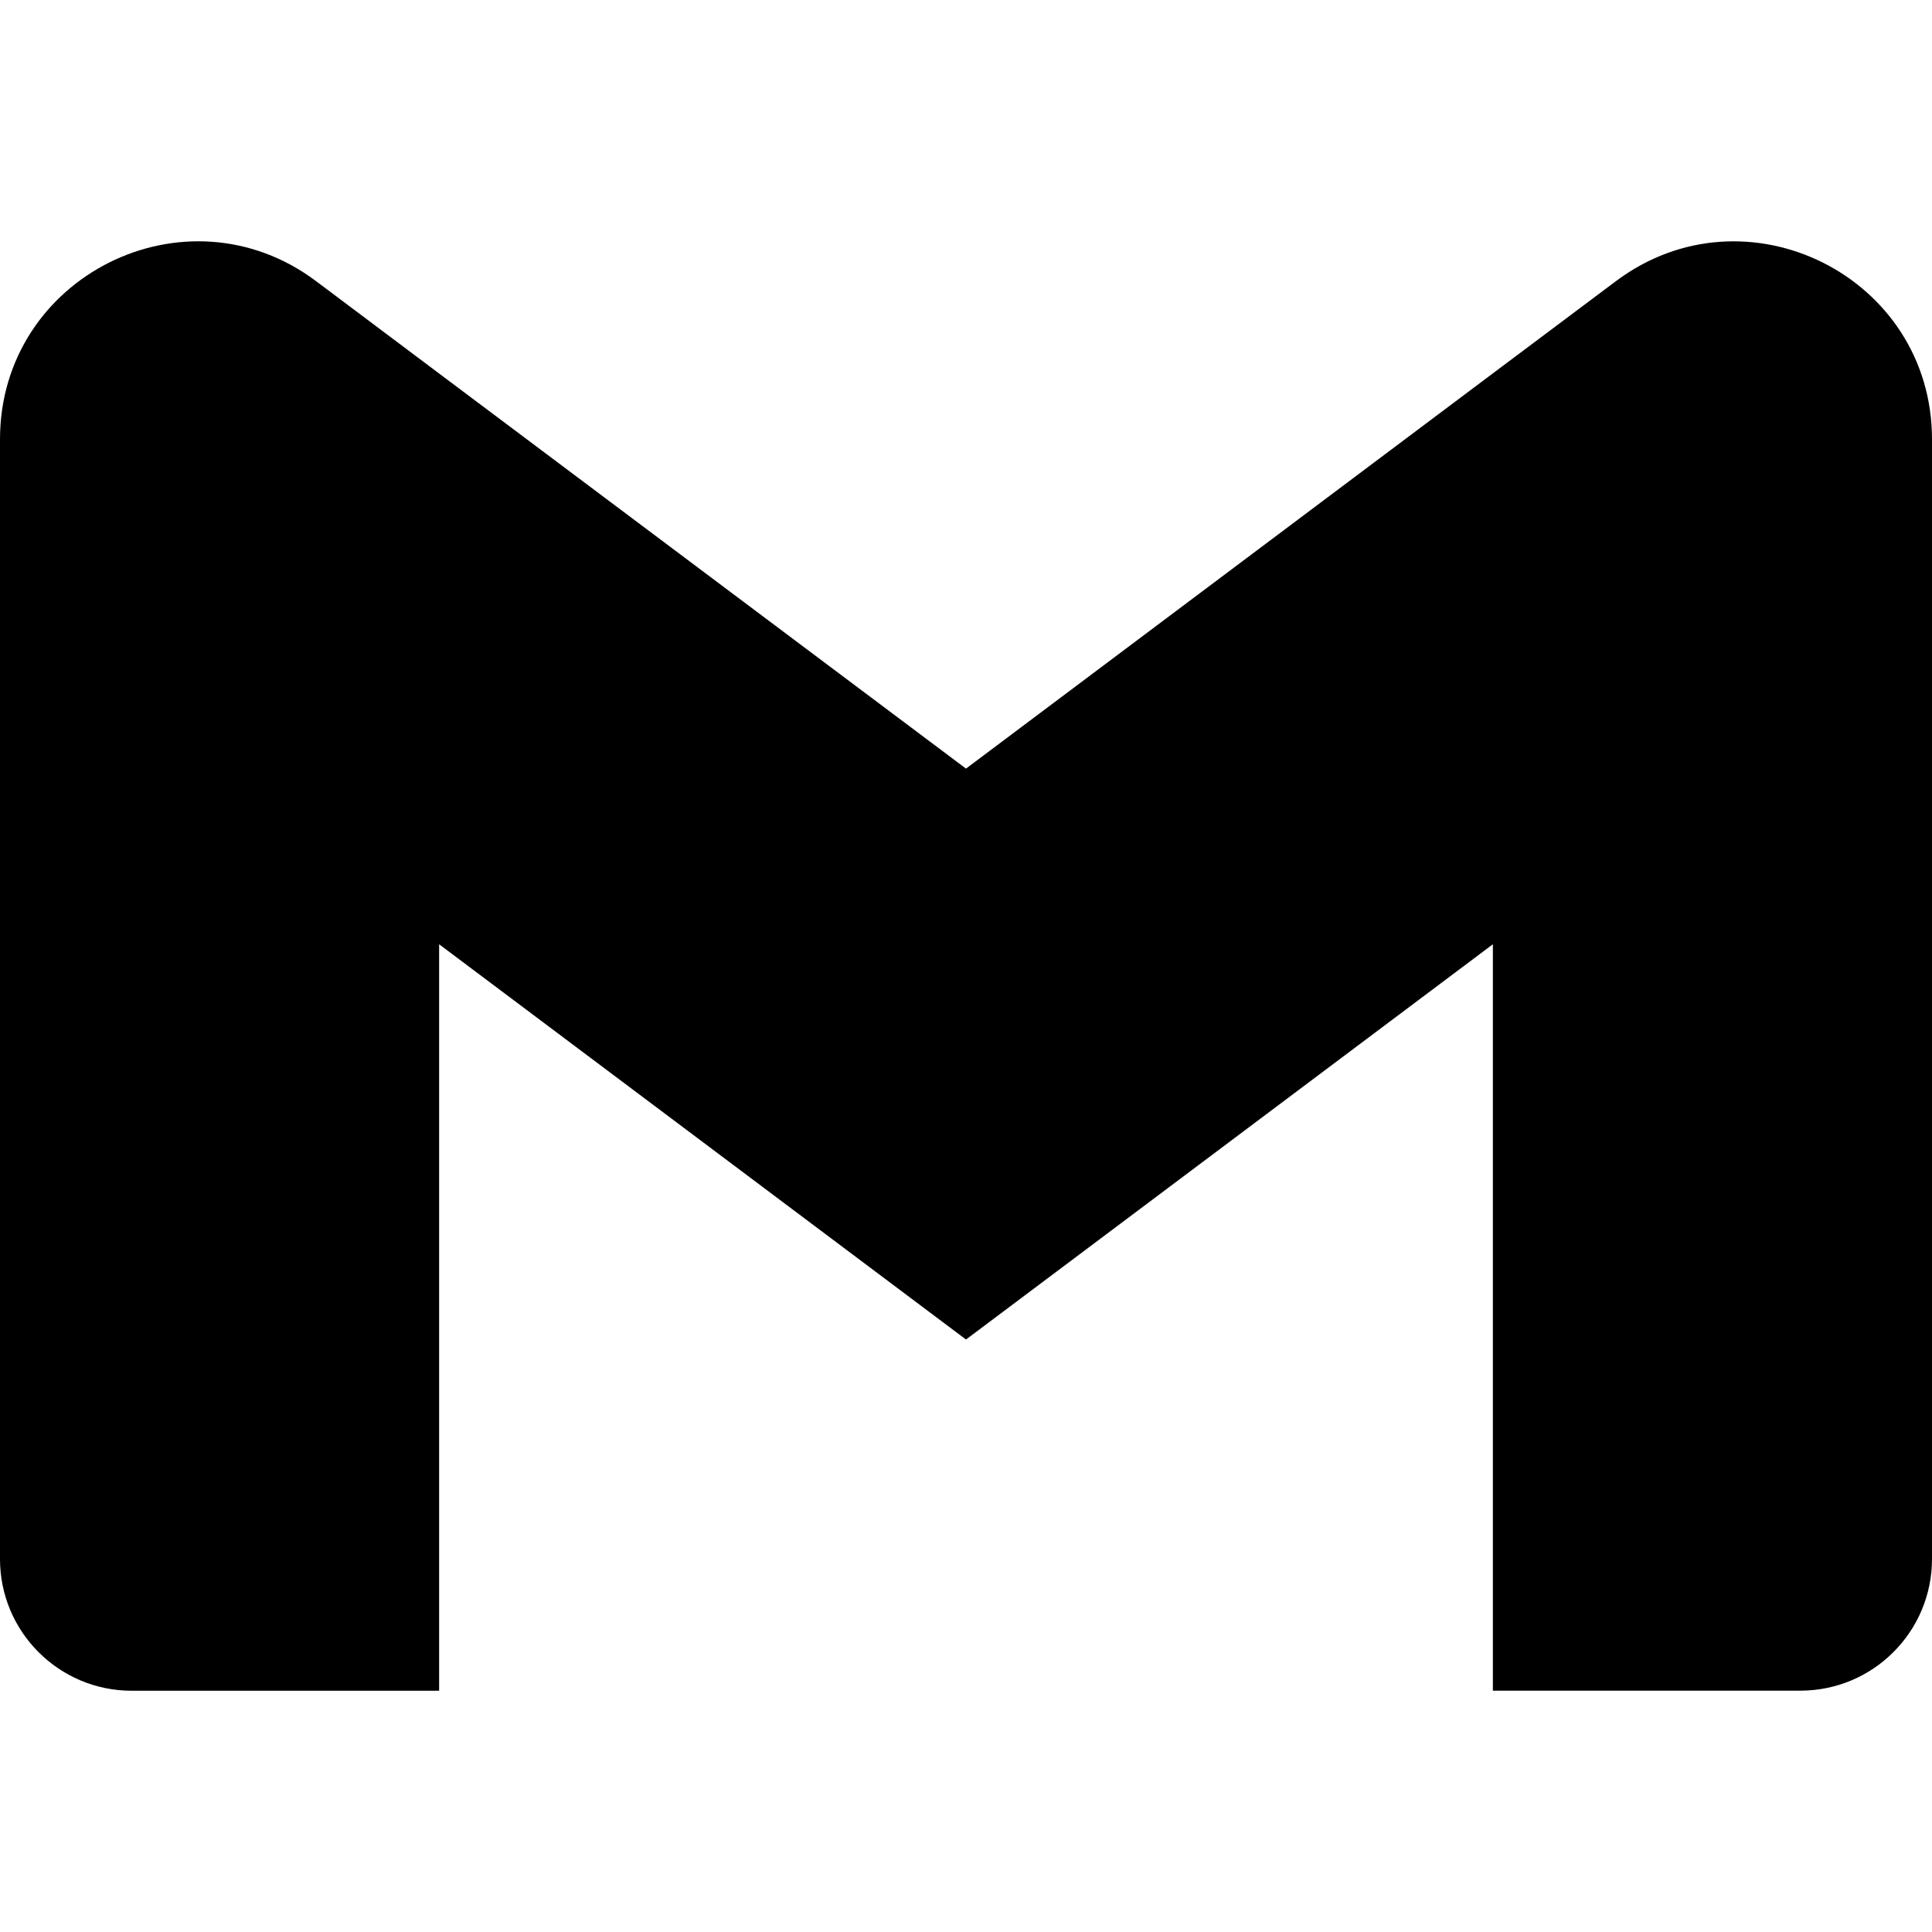
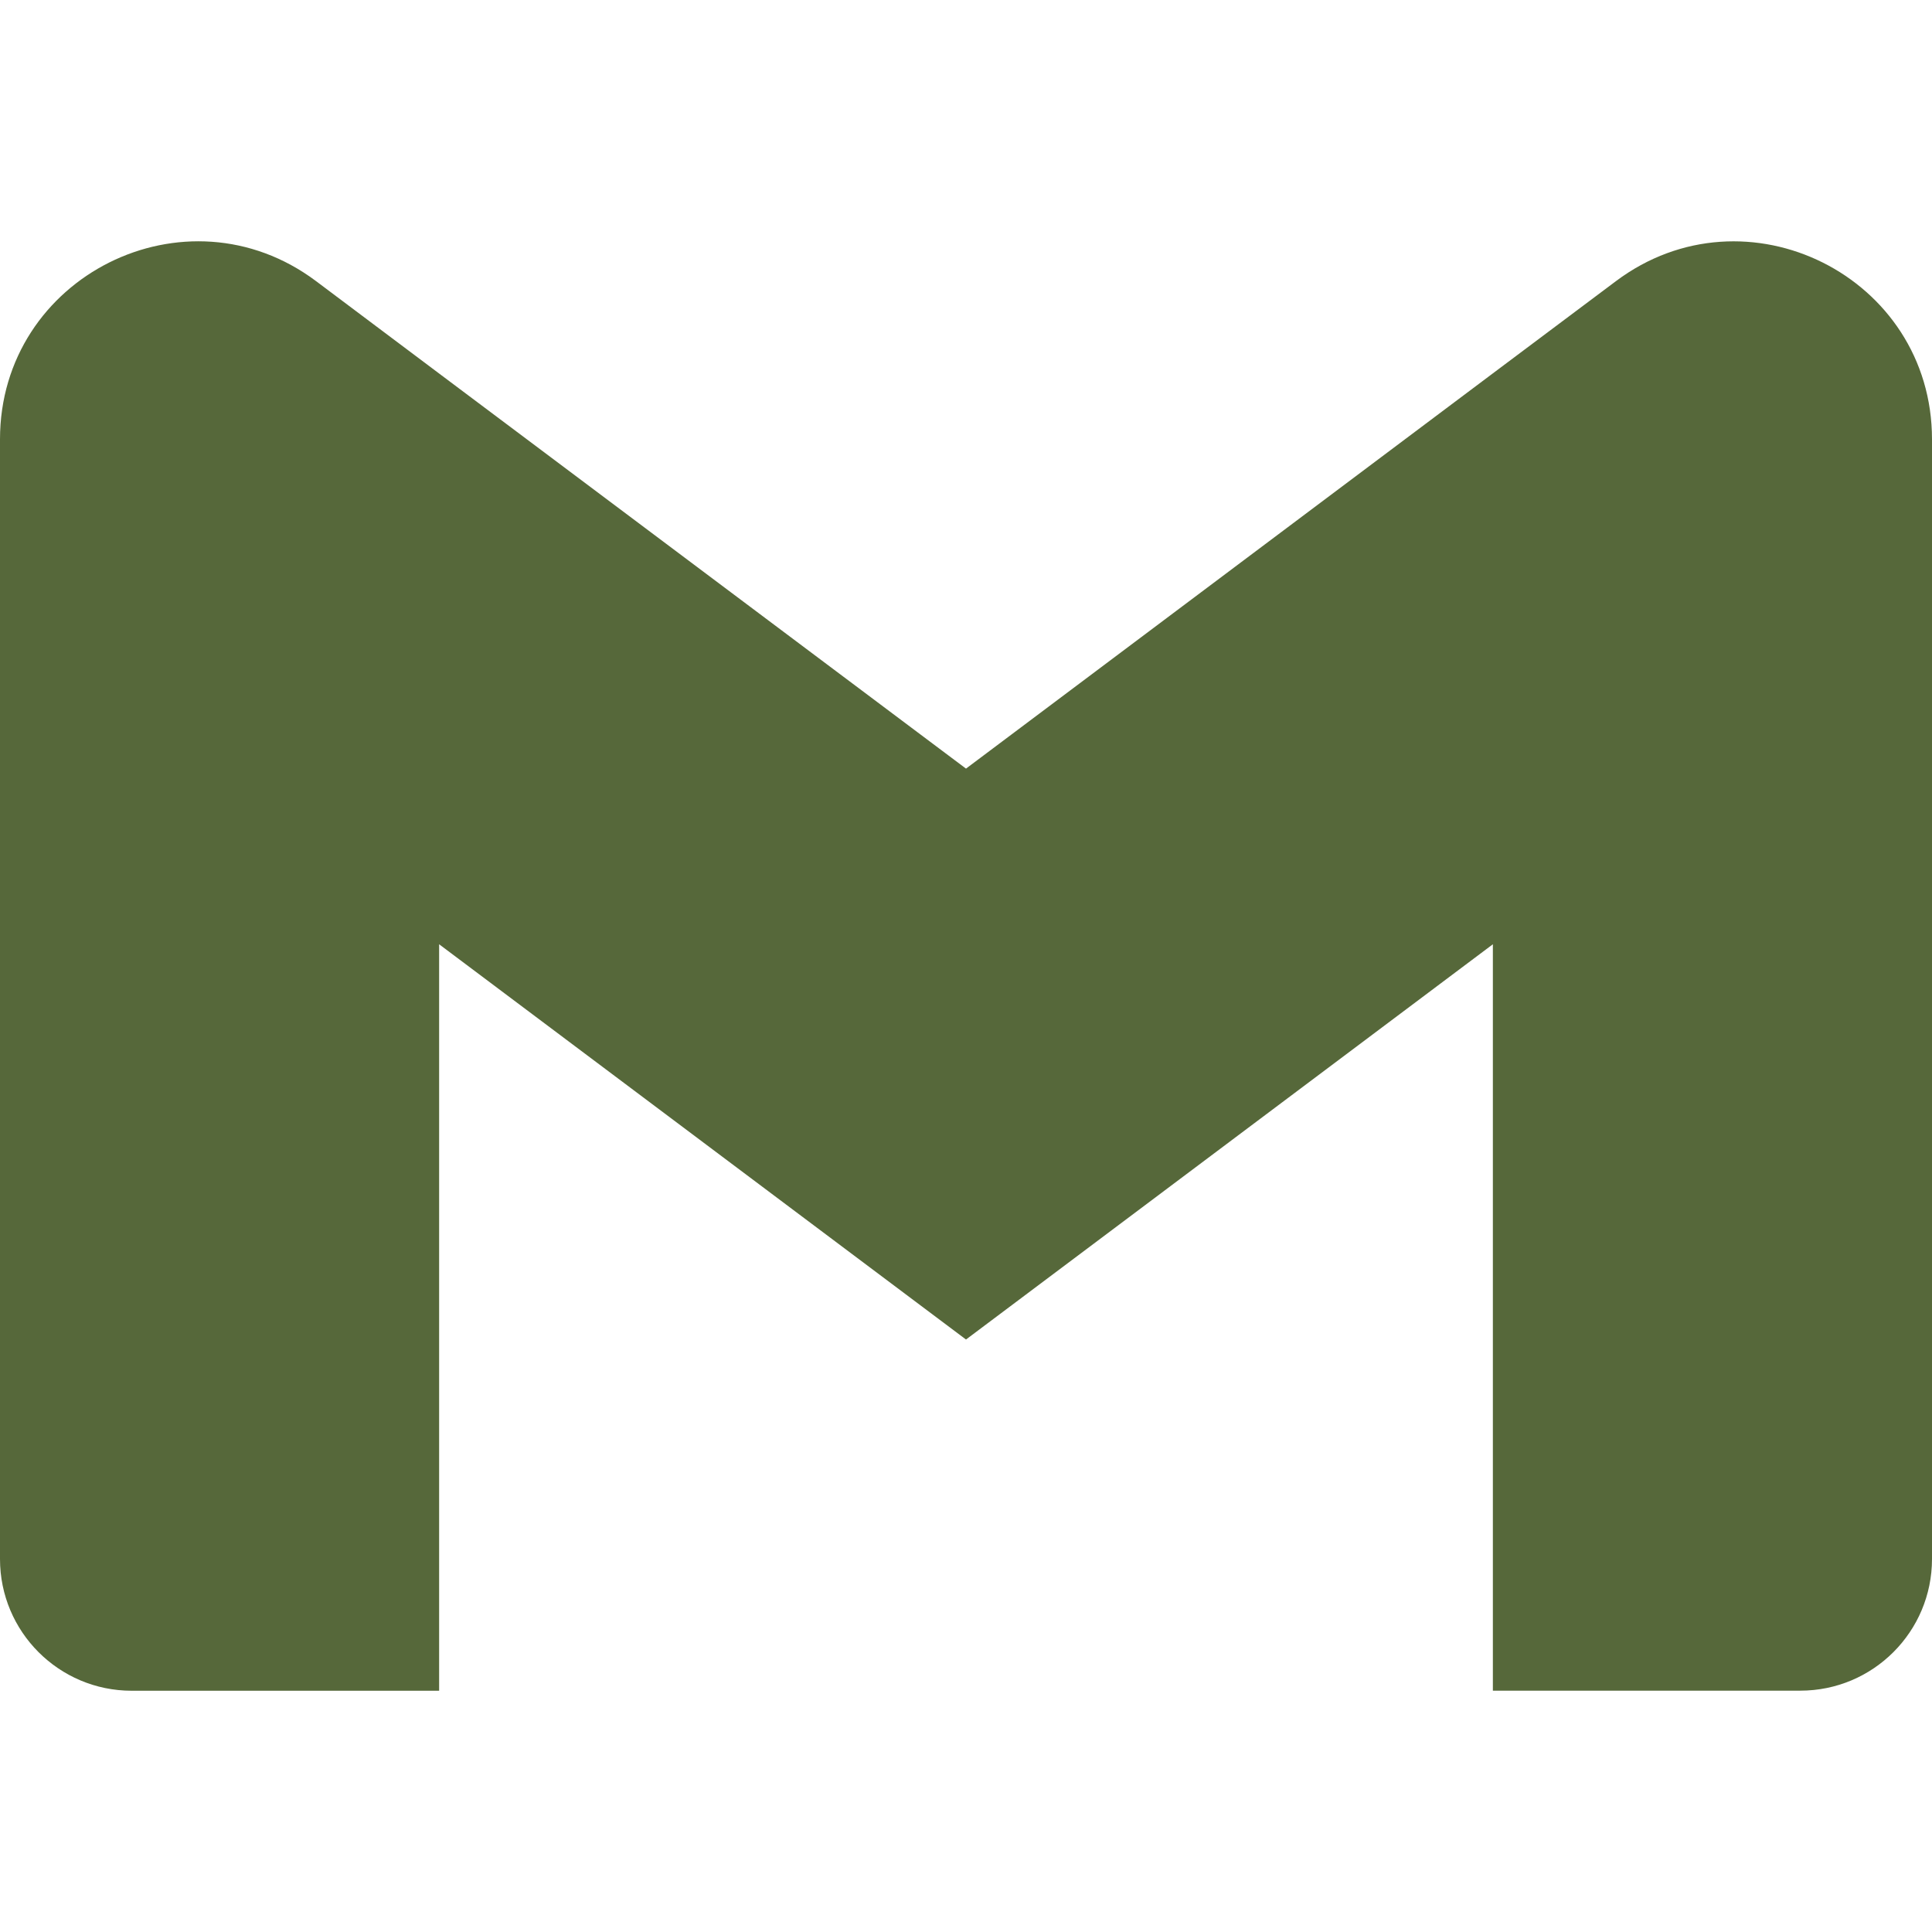
- <svg xmlns="http://www.w3.org/2000/svg" viewBox="0 0 24 24" fill="black">
+ <svg xmlns="http://www.w3.org/2000/svg" viewBox="0 0 24 24" fill="#56683a">
  <path d="M24 5.457v13.909c0 .904-.732 1.636-1.636 1.636h-3.819V11.73L12 16.64l-6.545-4.91v9.273H1.636A1.636 1.636 0 0 1 0 19.366V5.457c0-2.023 2.309-3.178 3.927-1.964L5.455 4.64 12 9.548l6.545-4.910 1.528-1.145C21.69 2.28 24 3.434 24 5.457z" />
</svg>
